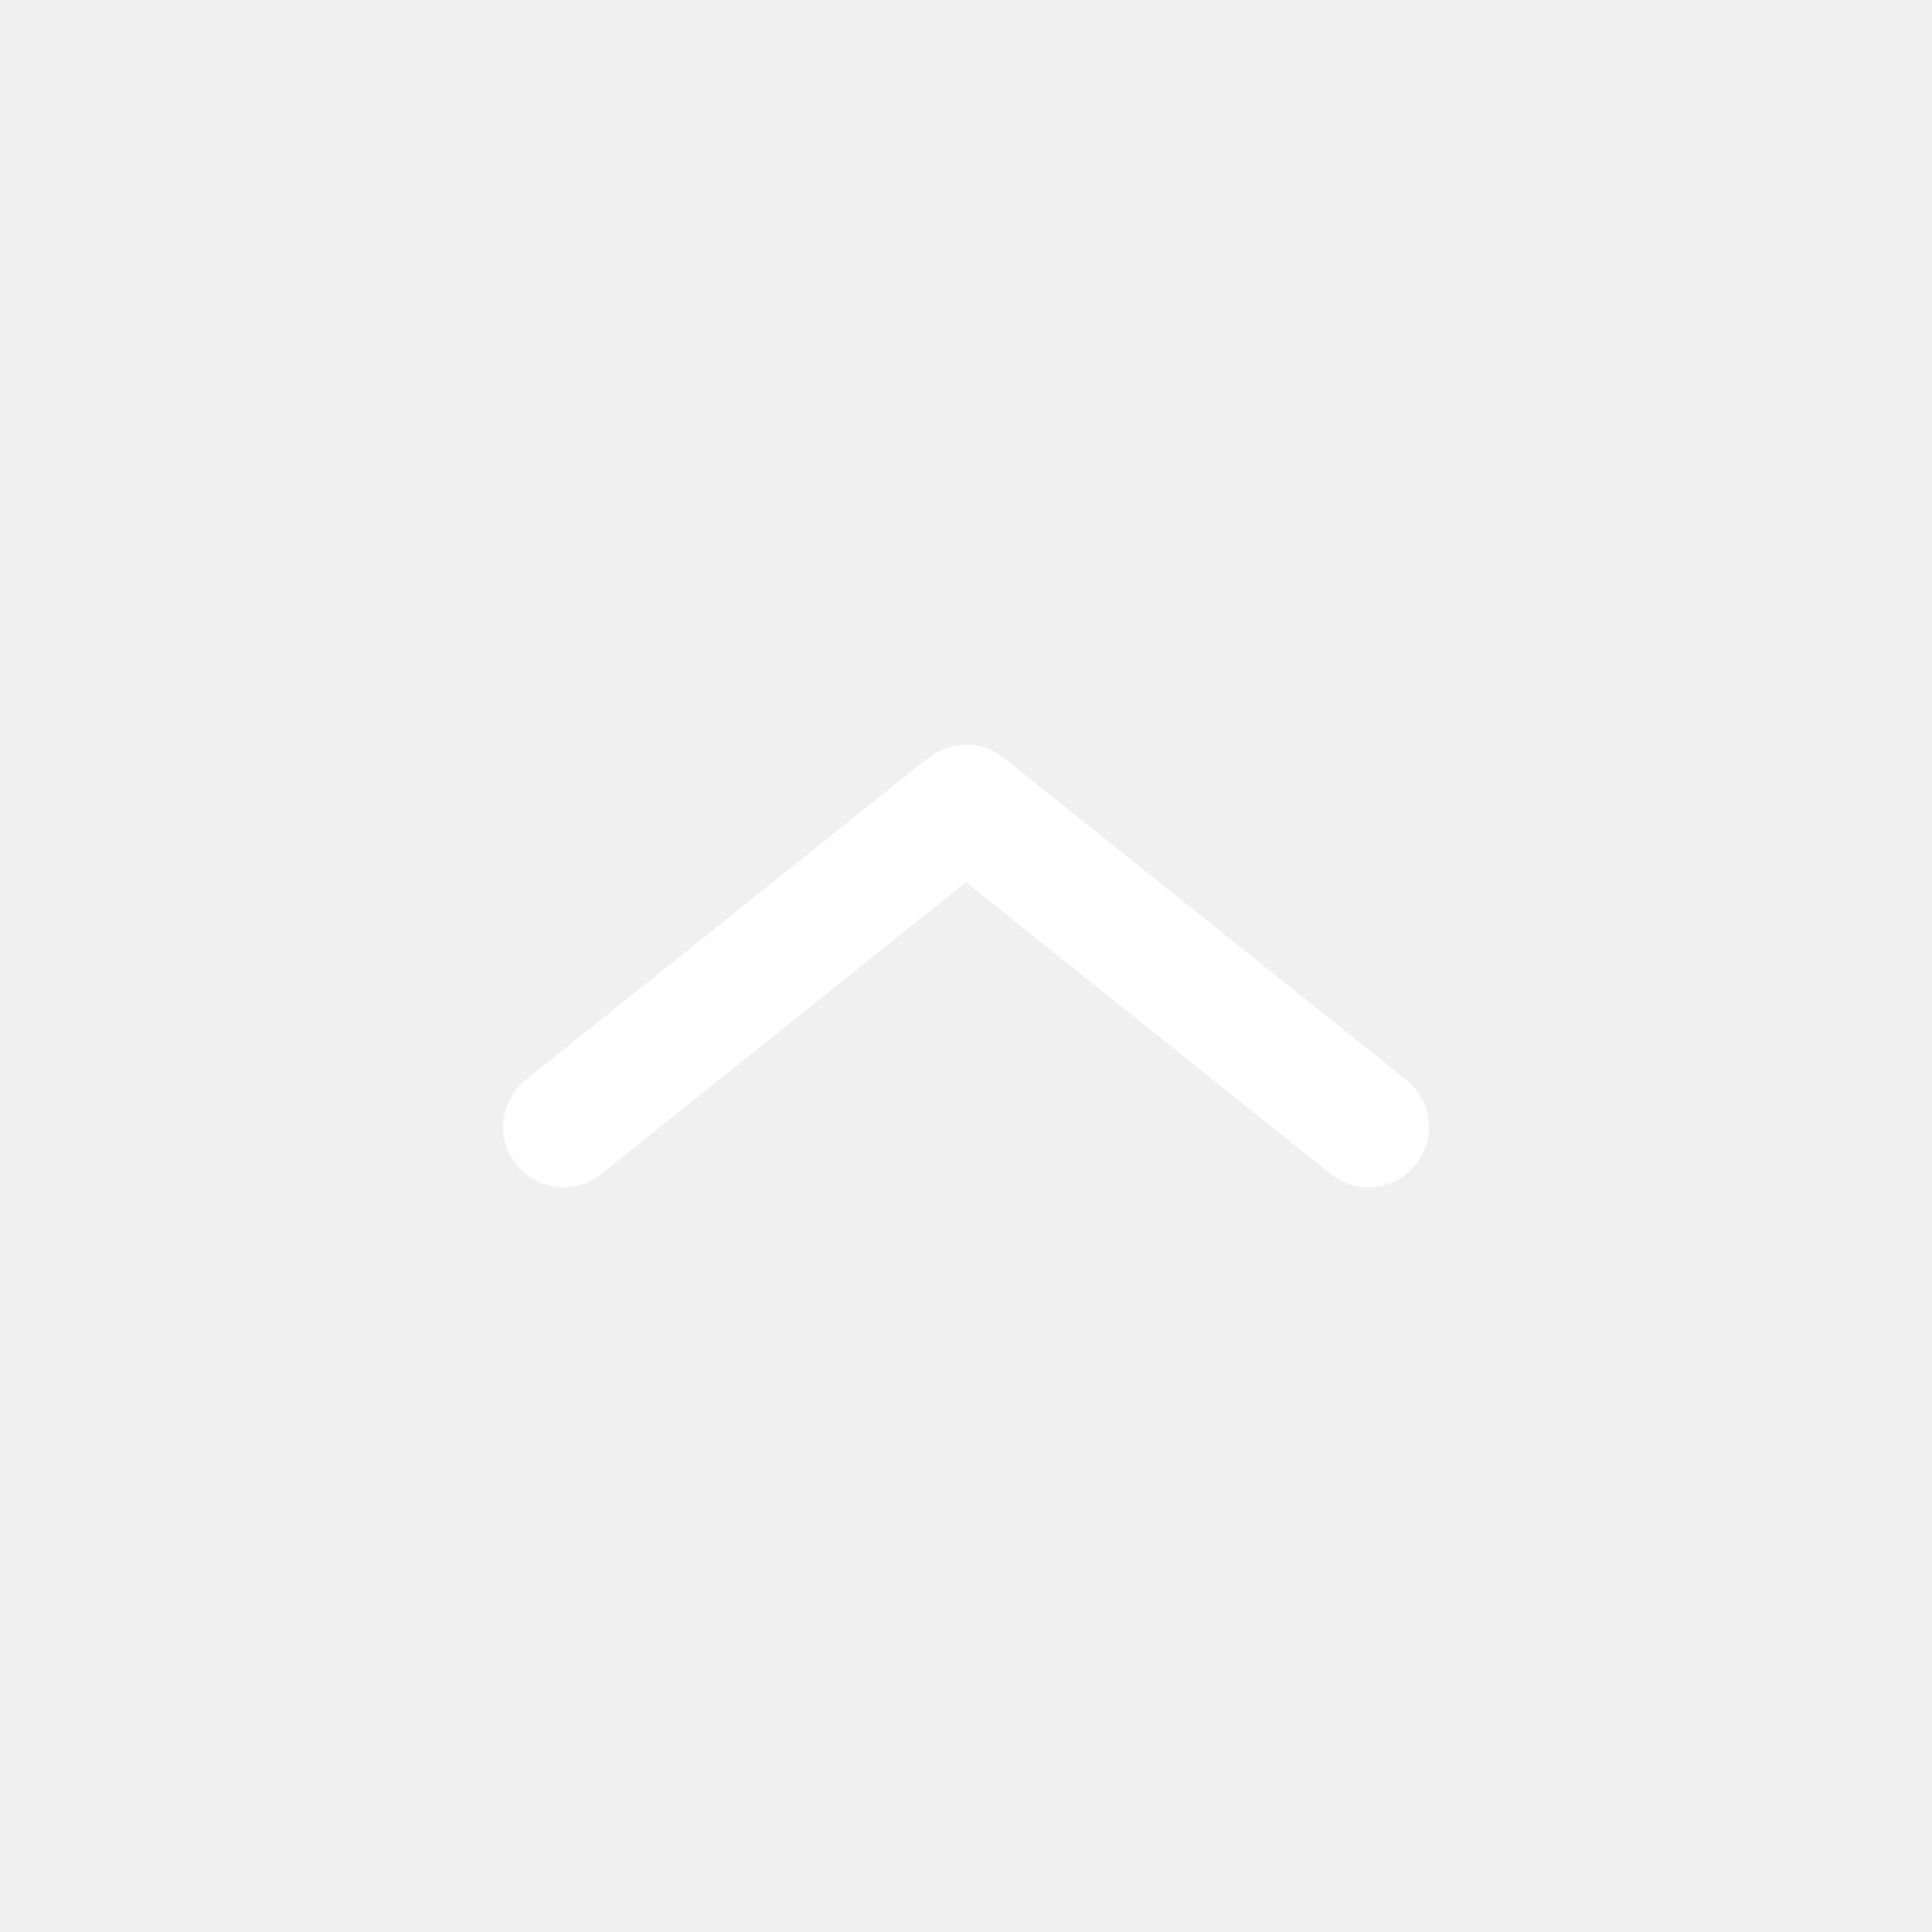
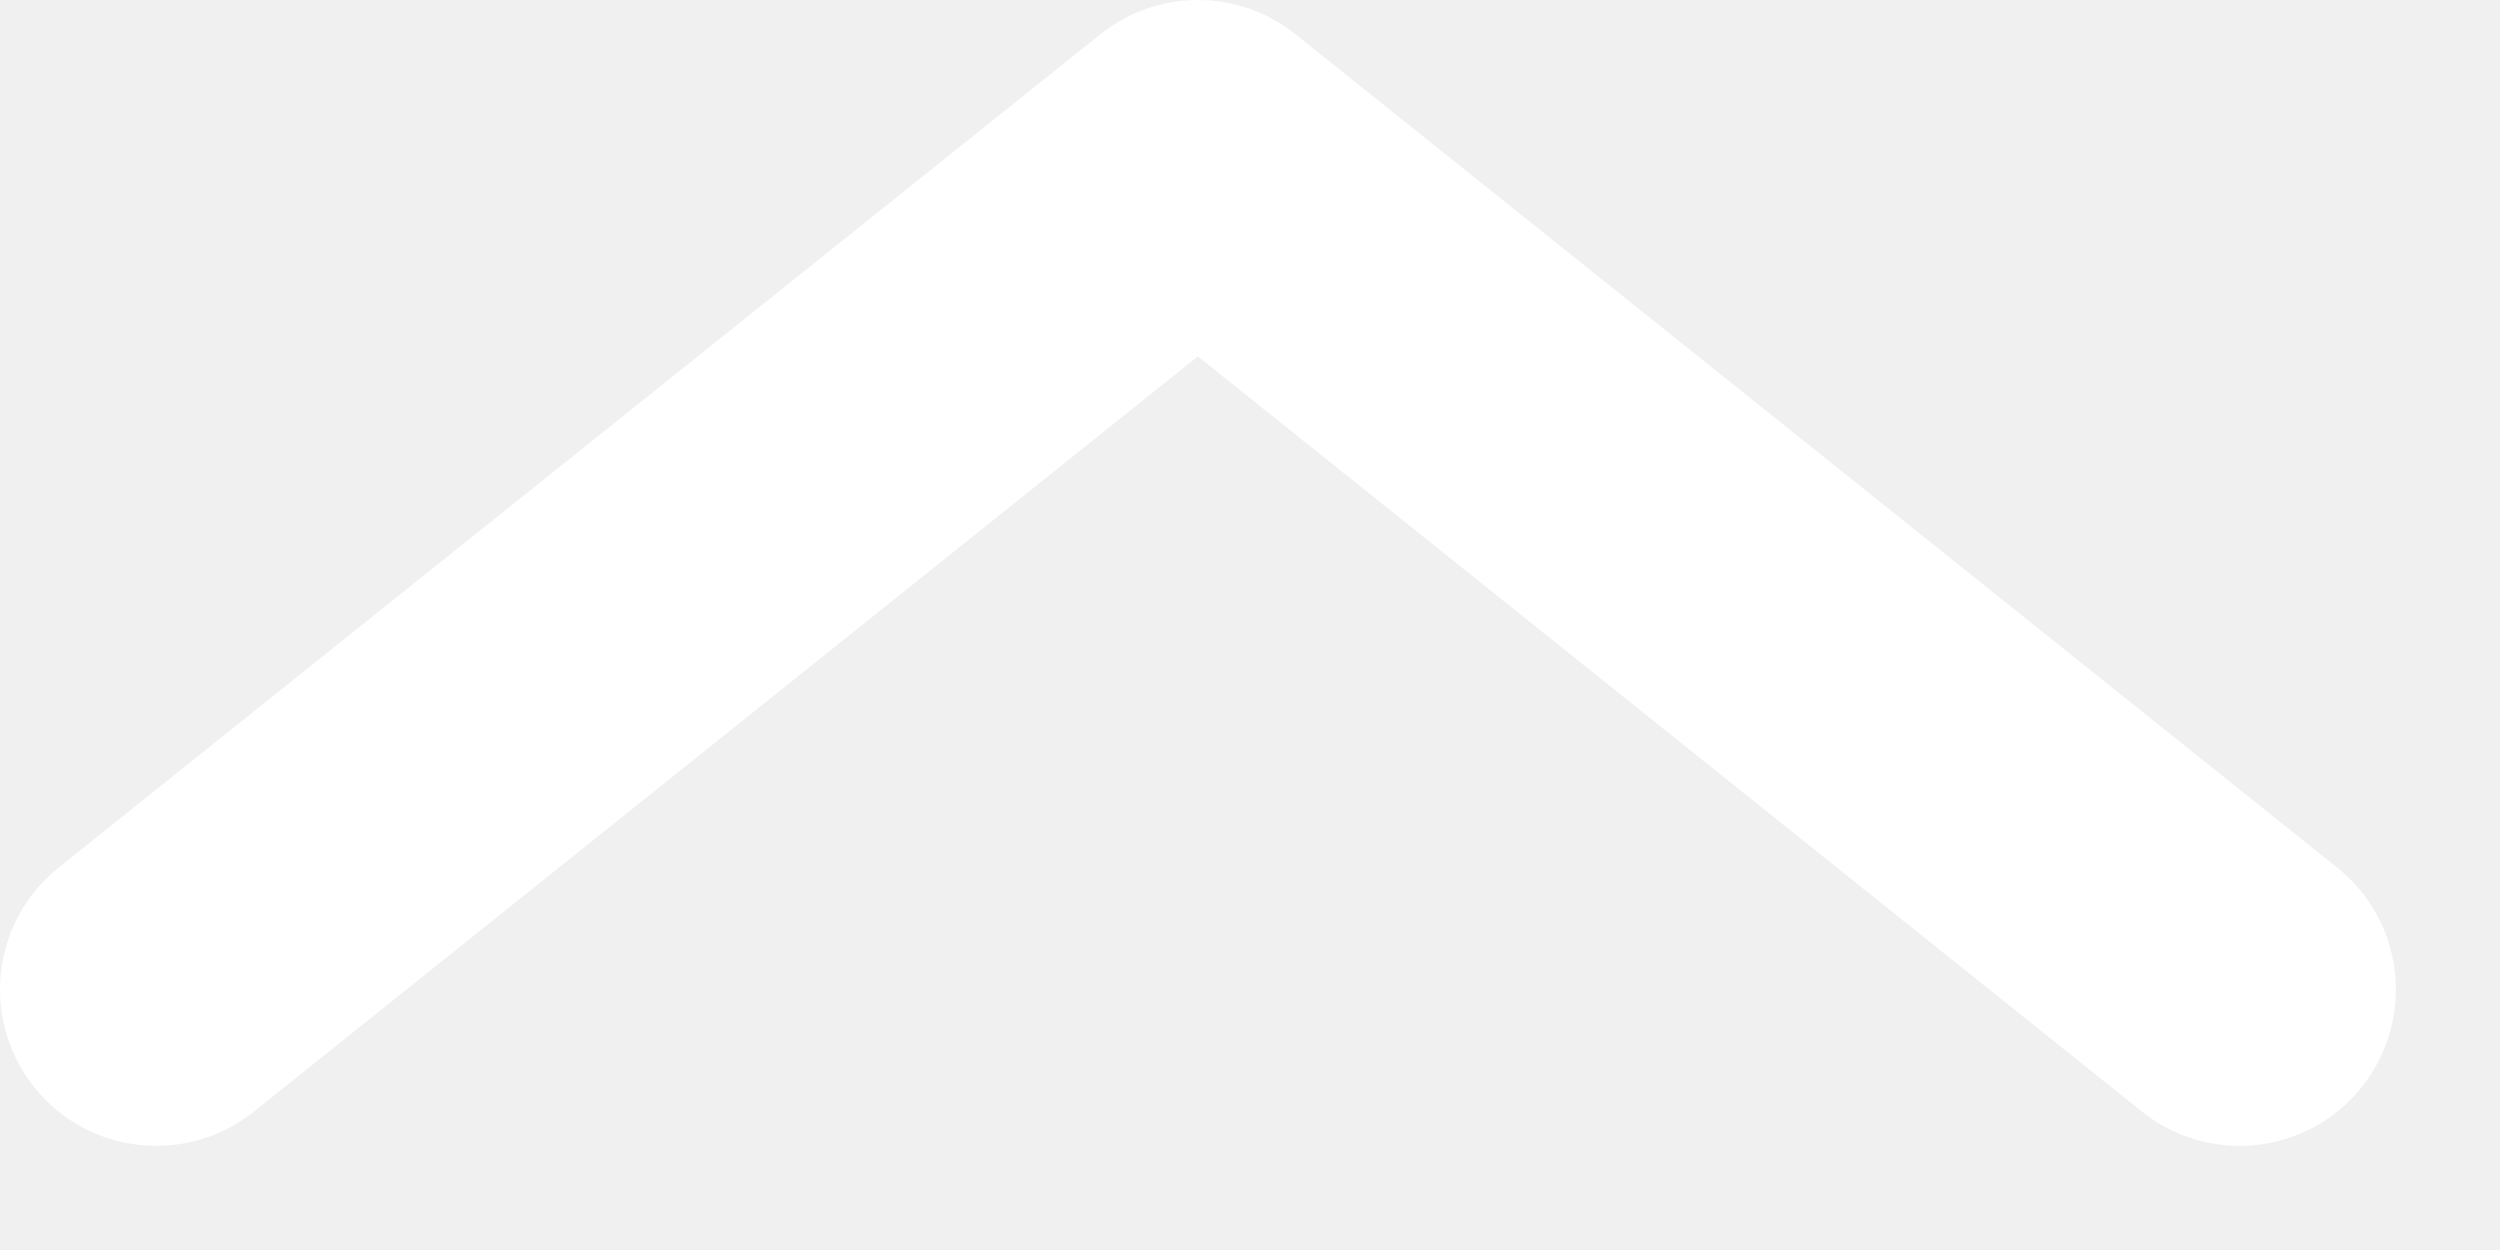
- <svg xmlns="http://www.w3.org/2000/svg" width="40" height="40" viewBox="0 0 40 40" fill="none">
-   <path fill-rule="evenodd" clip-rule="evenodd" d="M10.691 24.114C11.122 24.653 11.909 24.741 12.448 24.309L20 18.267L27.553 24.309C28.092 24.741 28.878 24.653 29.309 24.114C29.741 23.575 29.653 22.788 29.114 22.357L20.781 15.691C20.325 15.325 19.676 15.325 19.219 15.691L10.886 22.357C10.347 22.788 10.259 23.575 10.691 24.114Z" fill="white" />
+ <svg xmlns="http://www.w3.org/2000/svg" width="20" height="10" viewBox="0 0 20 10" fill="none">
+   <path fill-rule="evenodd" clip-rule="evenodd" d="M0.274 8.698C0.705 9.237 1.492 9.324 2.031 8.893L9.583 2.851L17.136 8.893C17.675 9.324 18.462 9.237 18.893 8.698C19.324 8.158 19.237 7.372 18.698 6.941L10.364 0.274C9.908 -0.091 9.259 -0.091 8.803 0.274L0.469 6.941C-0.07 7.372 -0.157 8.158 0.274 8.698Z" fill="white" />
</svg>
